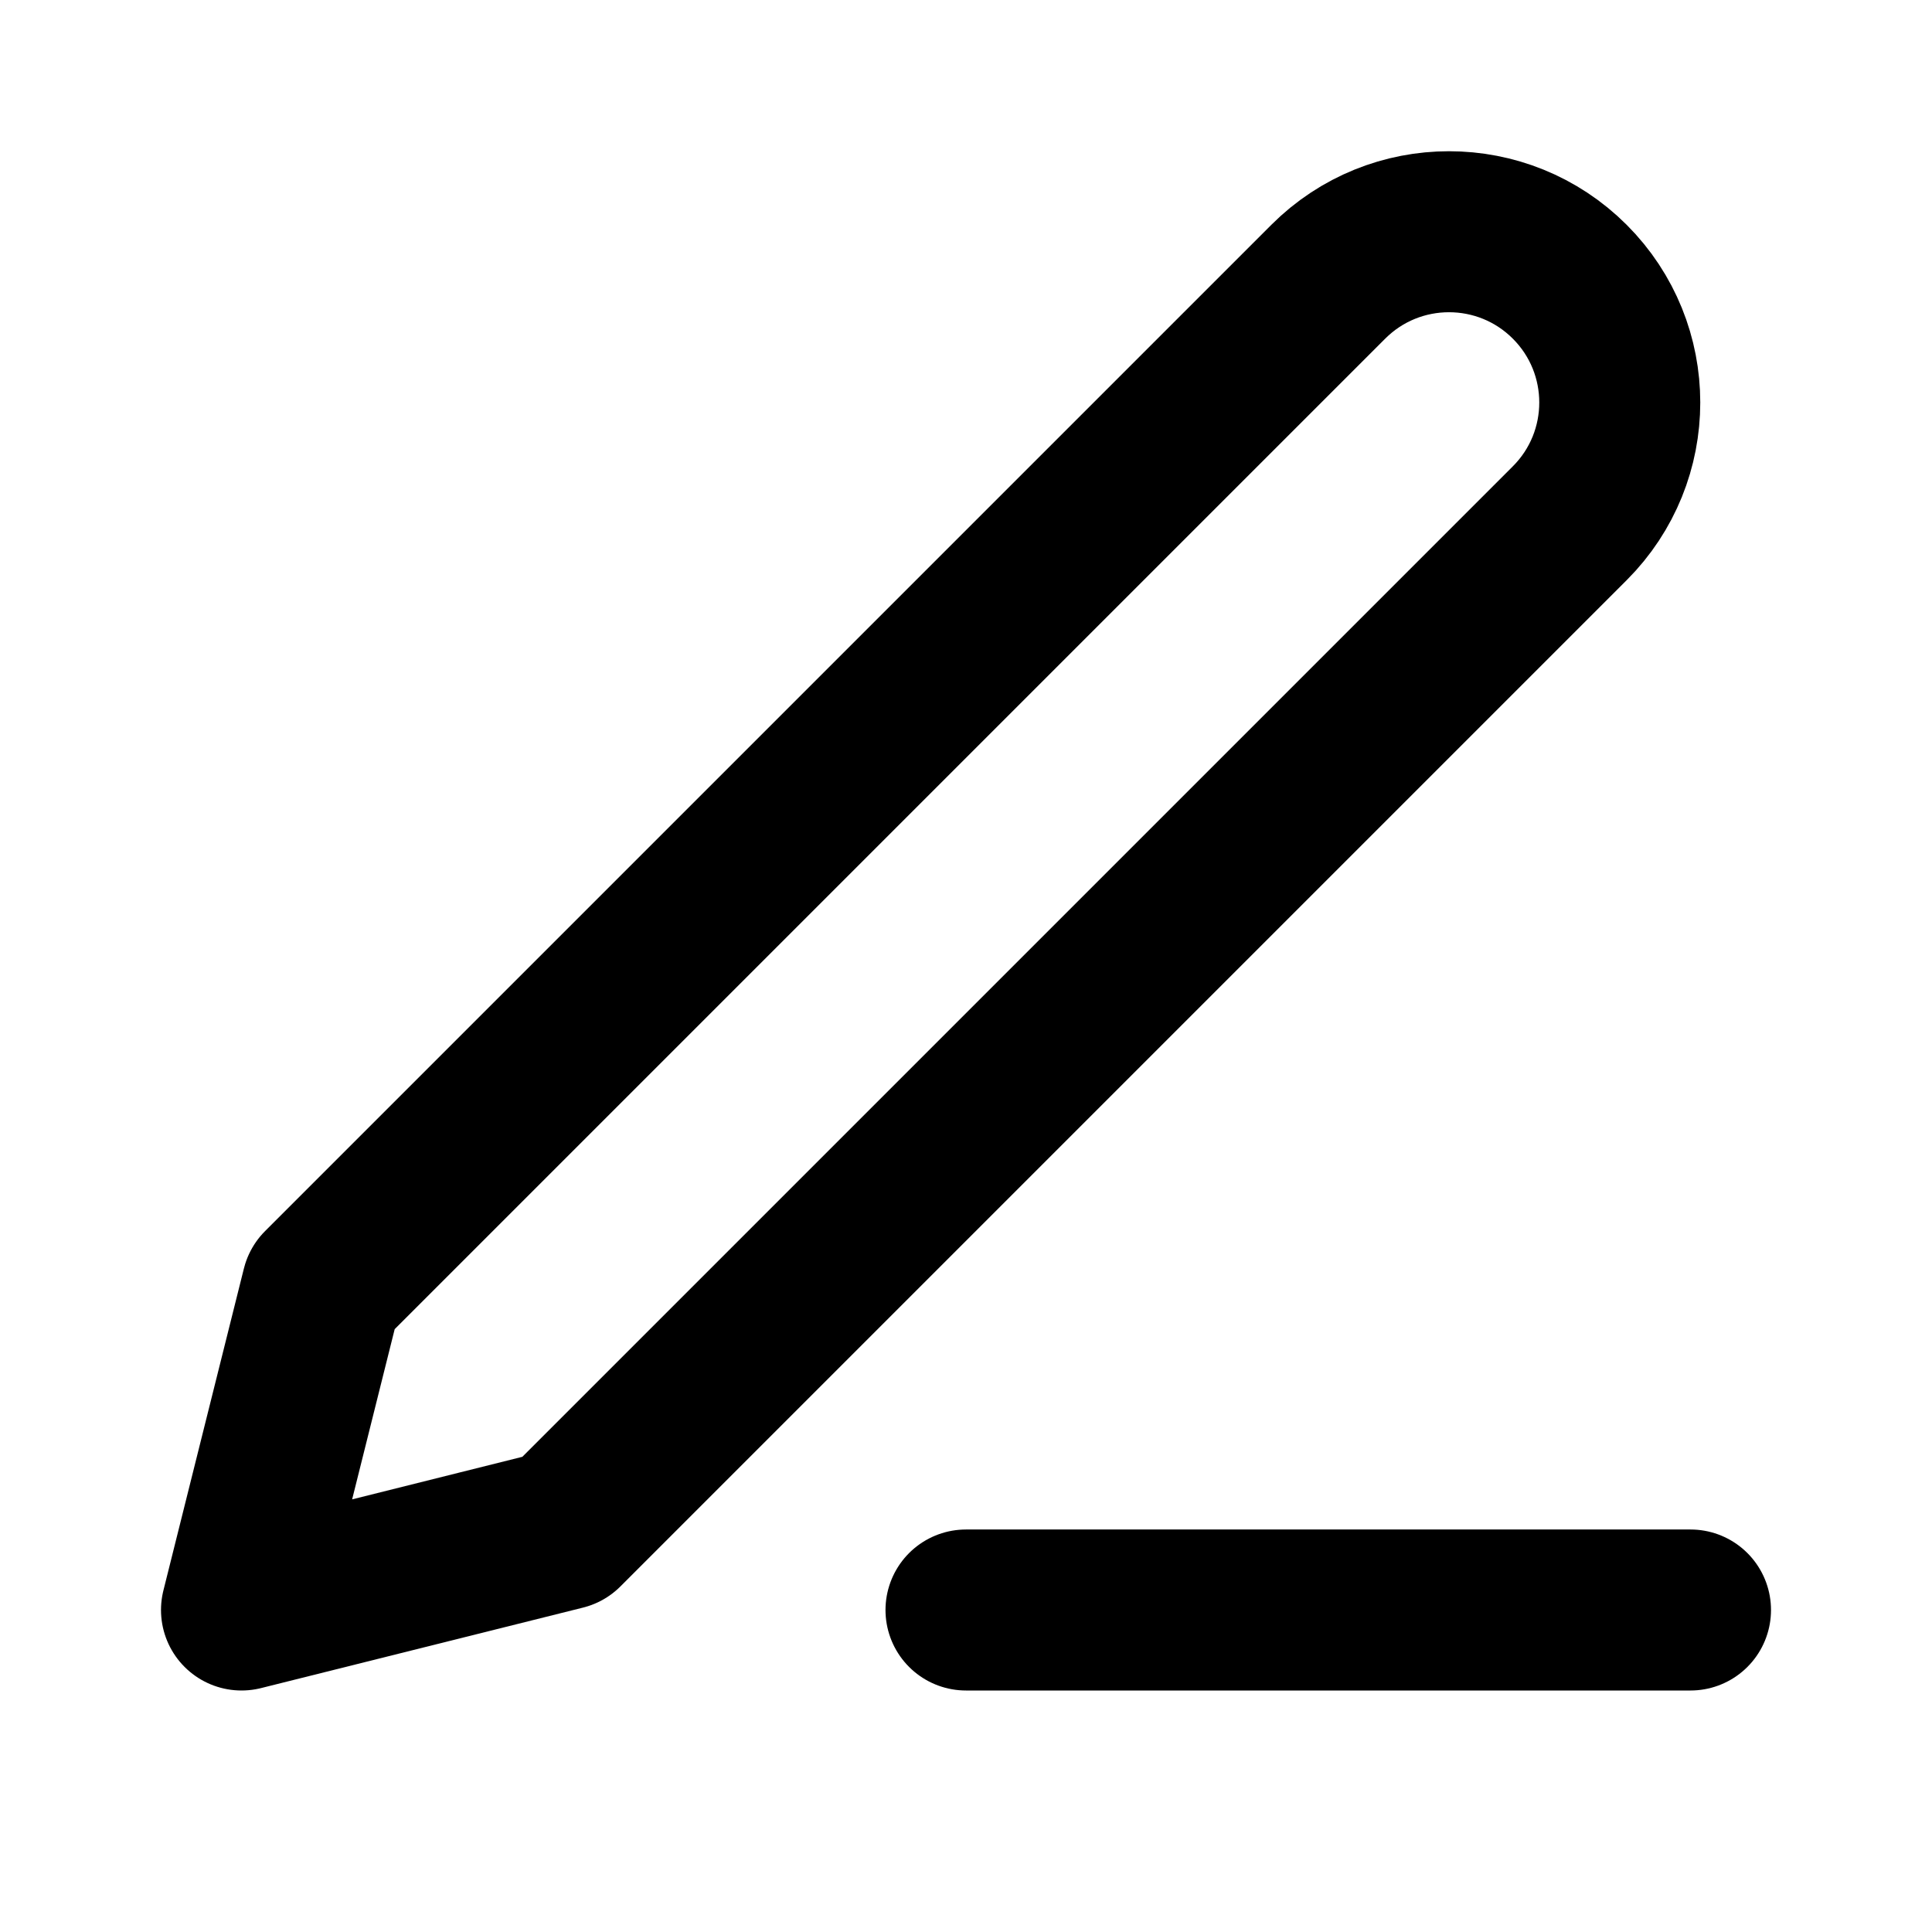
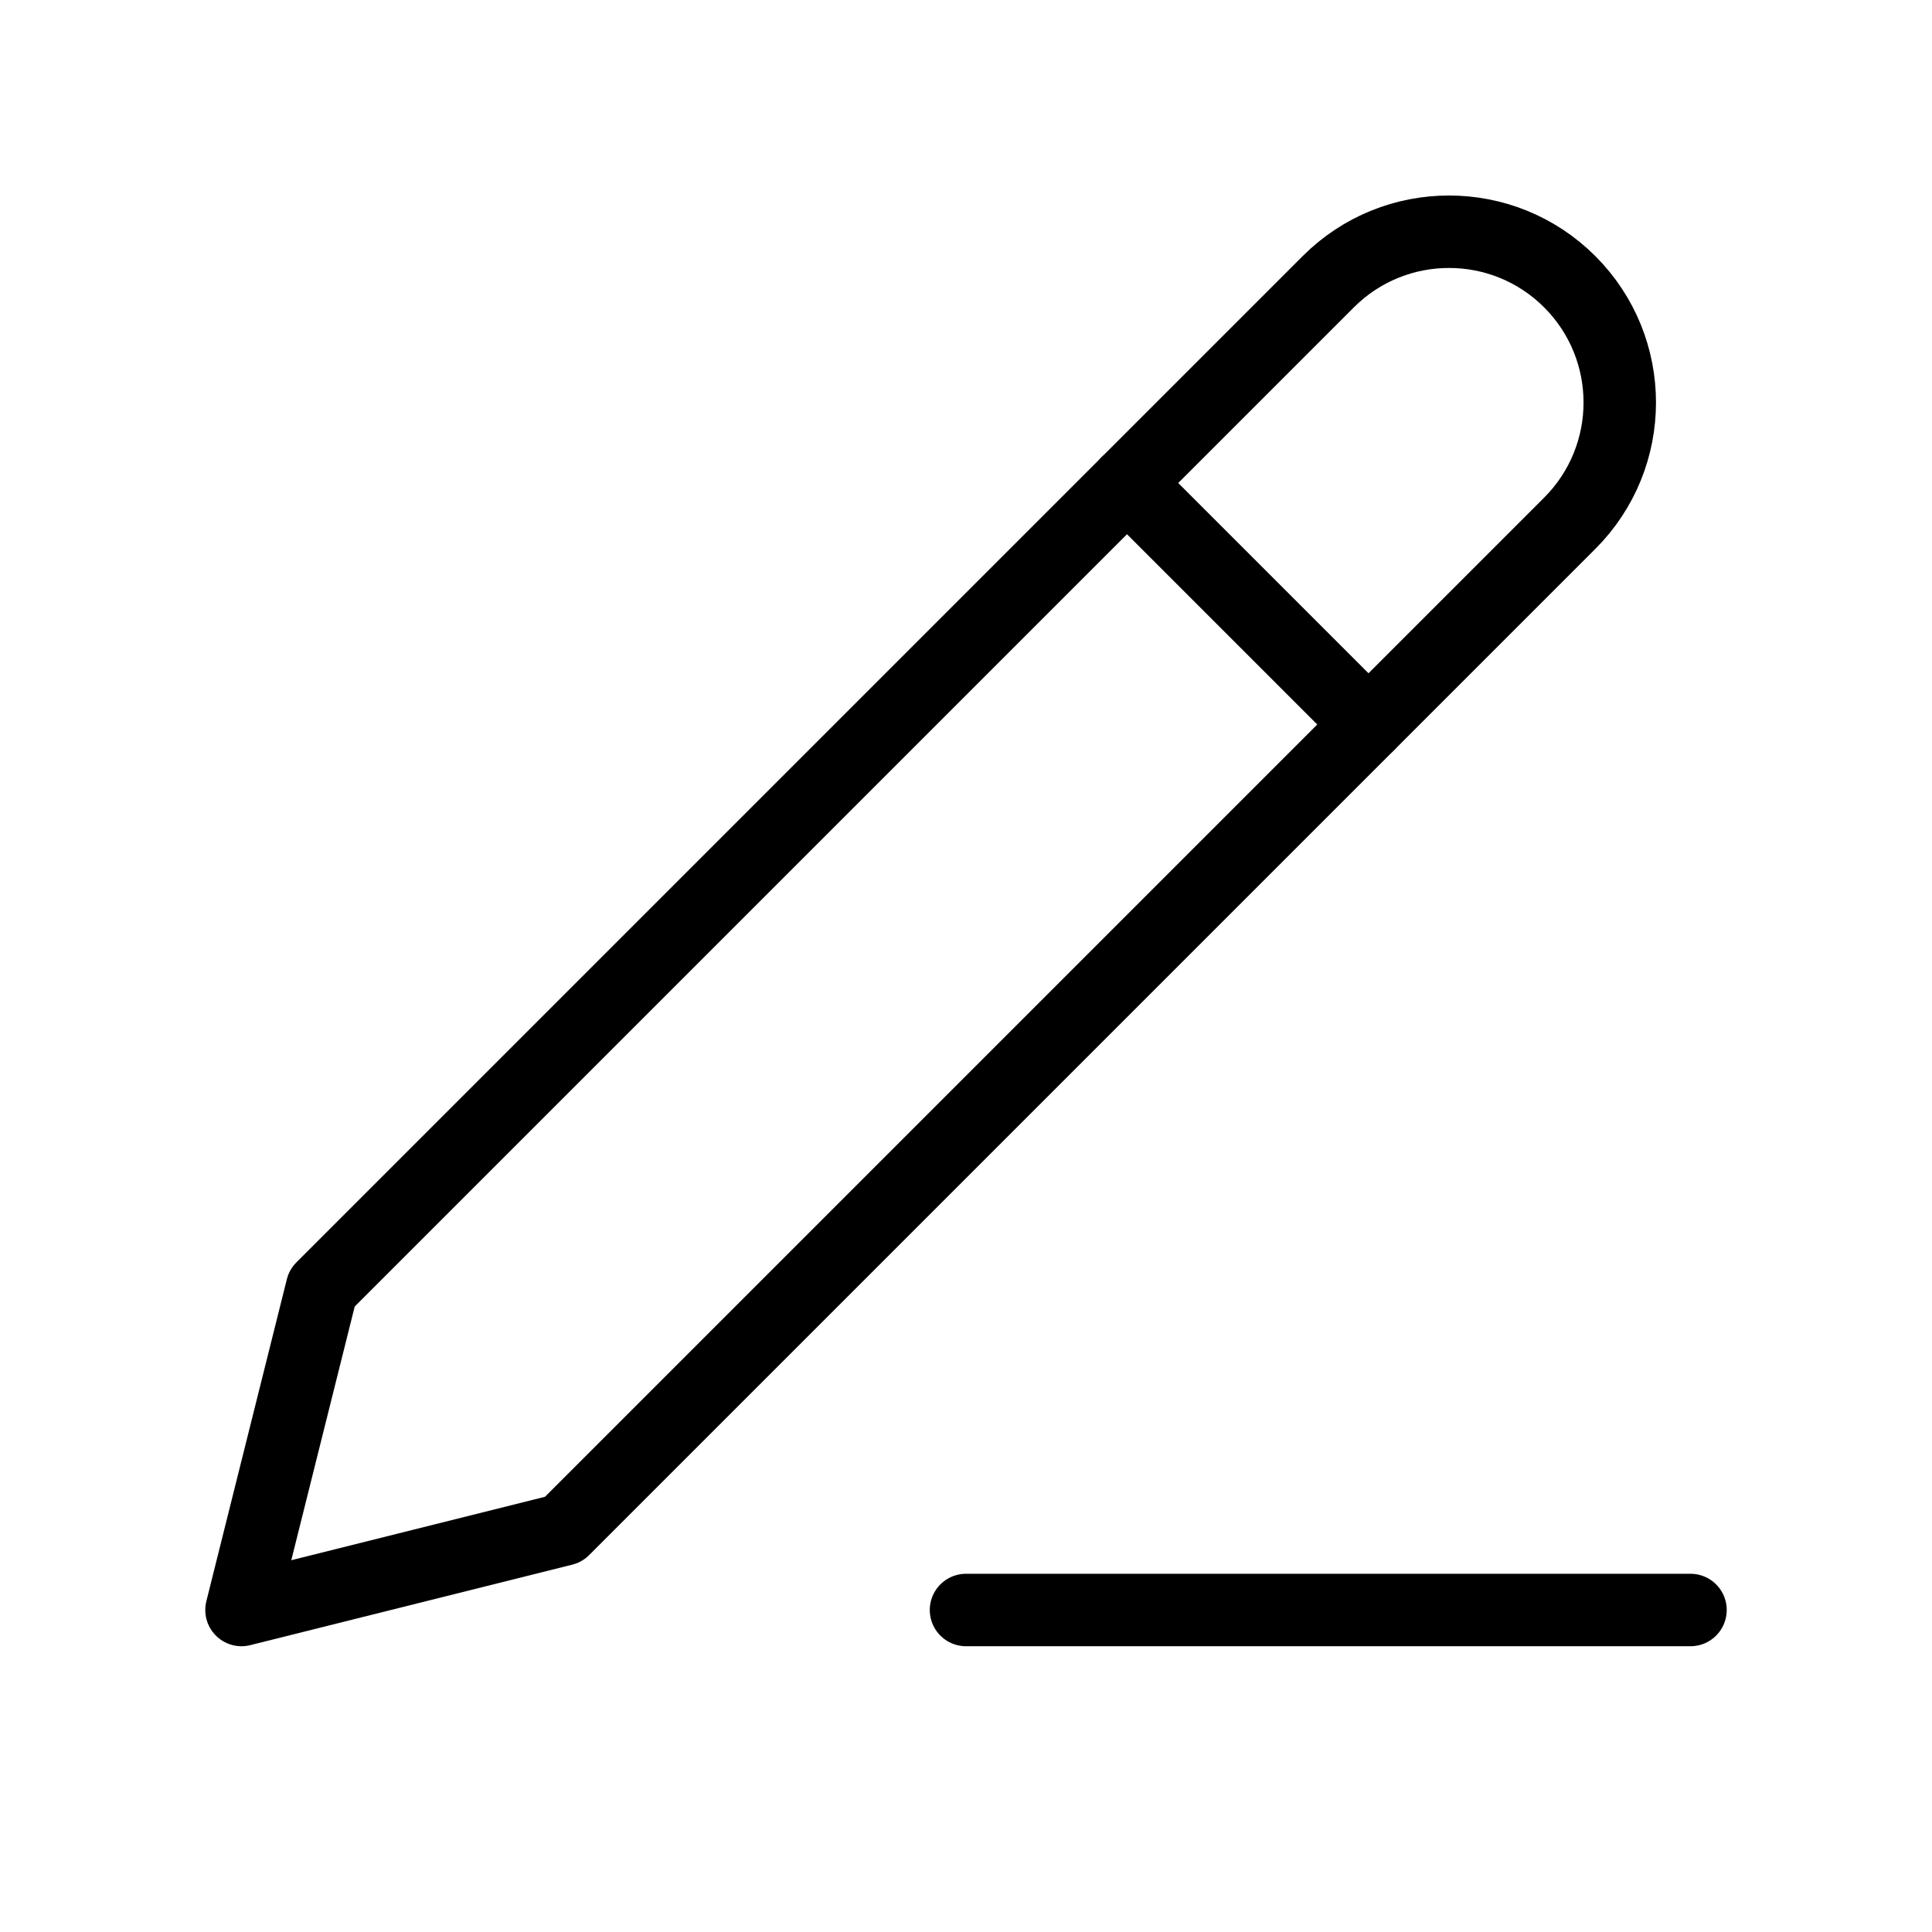
- <svg xmlns="http://www.w3.org/2000/svg" viewBox="0 0 24 24" fill="none" stroke="#000000" stroke-width="2" stroke-linecap="round" stroke-linejoin="round">
-   <path d="M12 20h9" />
-   <path d="M16.5 3.5a2.121 2.121 0 0 1 3 3L7 19l-4 1 1-4 12.5-12.5z" />
+ <svg xmlns="http://www.w3.org/2000/svg" width="48" height="48" viewBox="0 0 48 48">
+   <g fill="none" stroke="#000000" stroke-width="1.8" stroke-linecap="round" stroke-linejoin="round">
+     <path d="M24 40H42" />
+     <path d="M33 7A4.242 4.242 0 0 1 39 13L14 38L6 40L8 32L33 7Z" />
+     <path d="M28 12L34 18" />
+   </g>
</svg>
